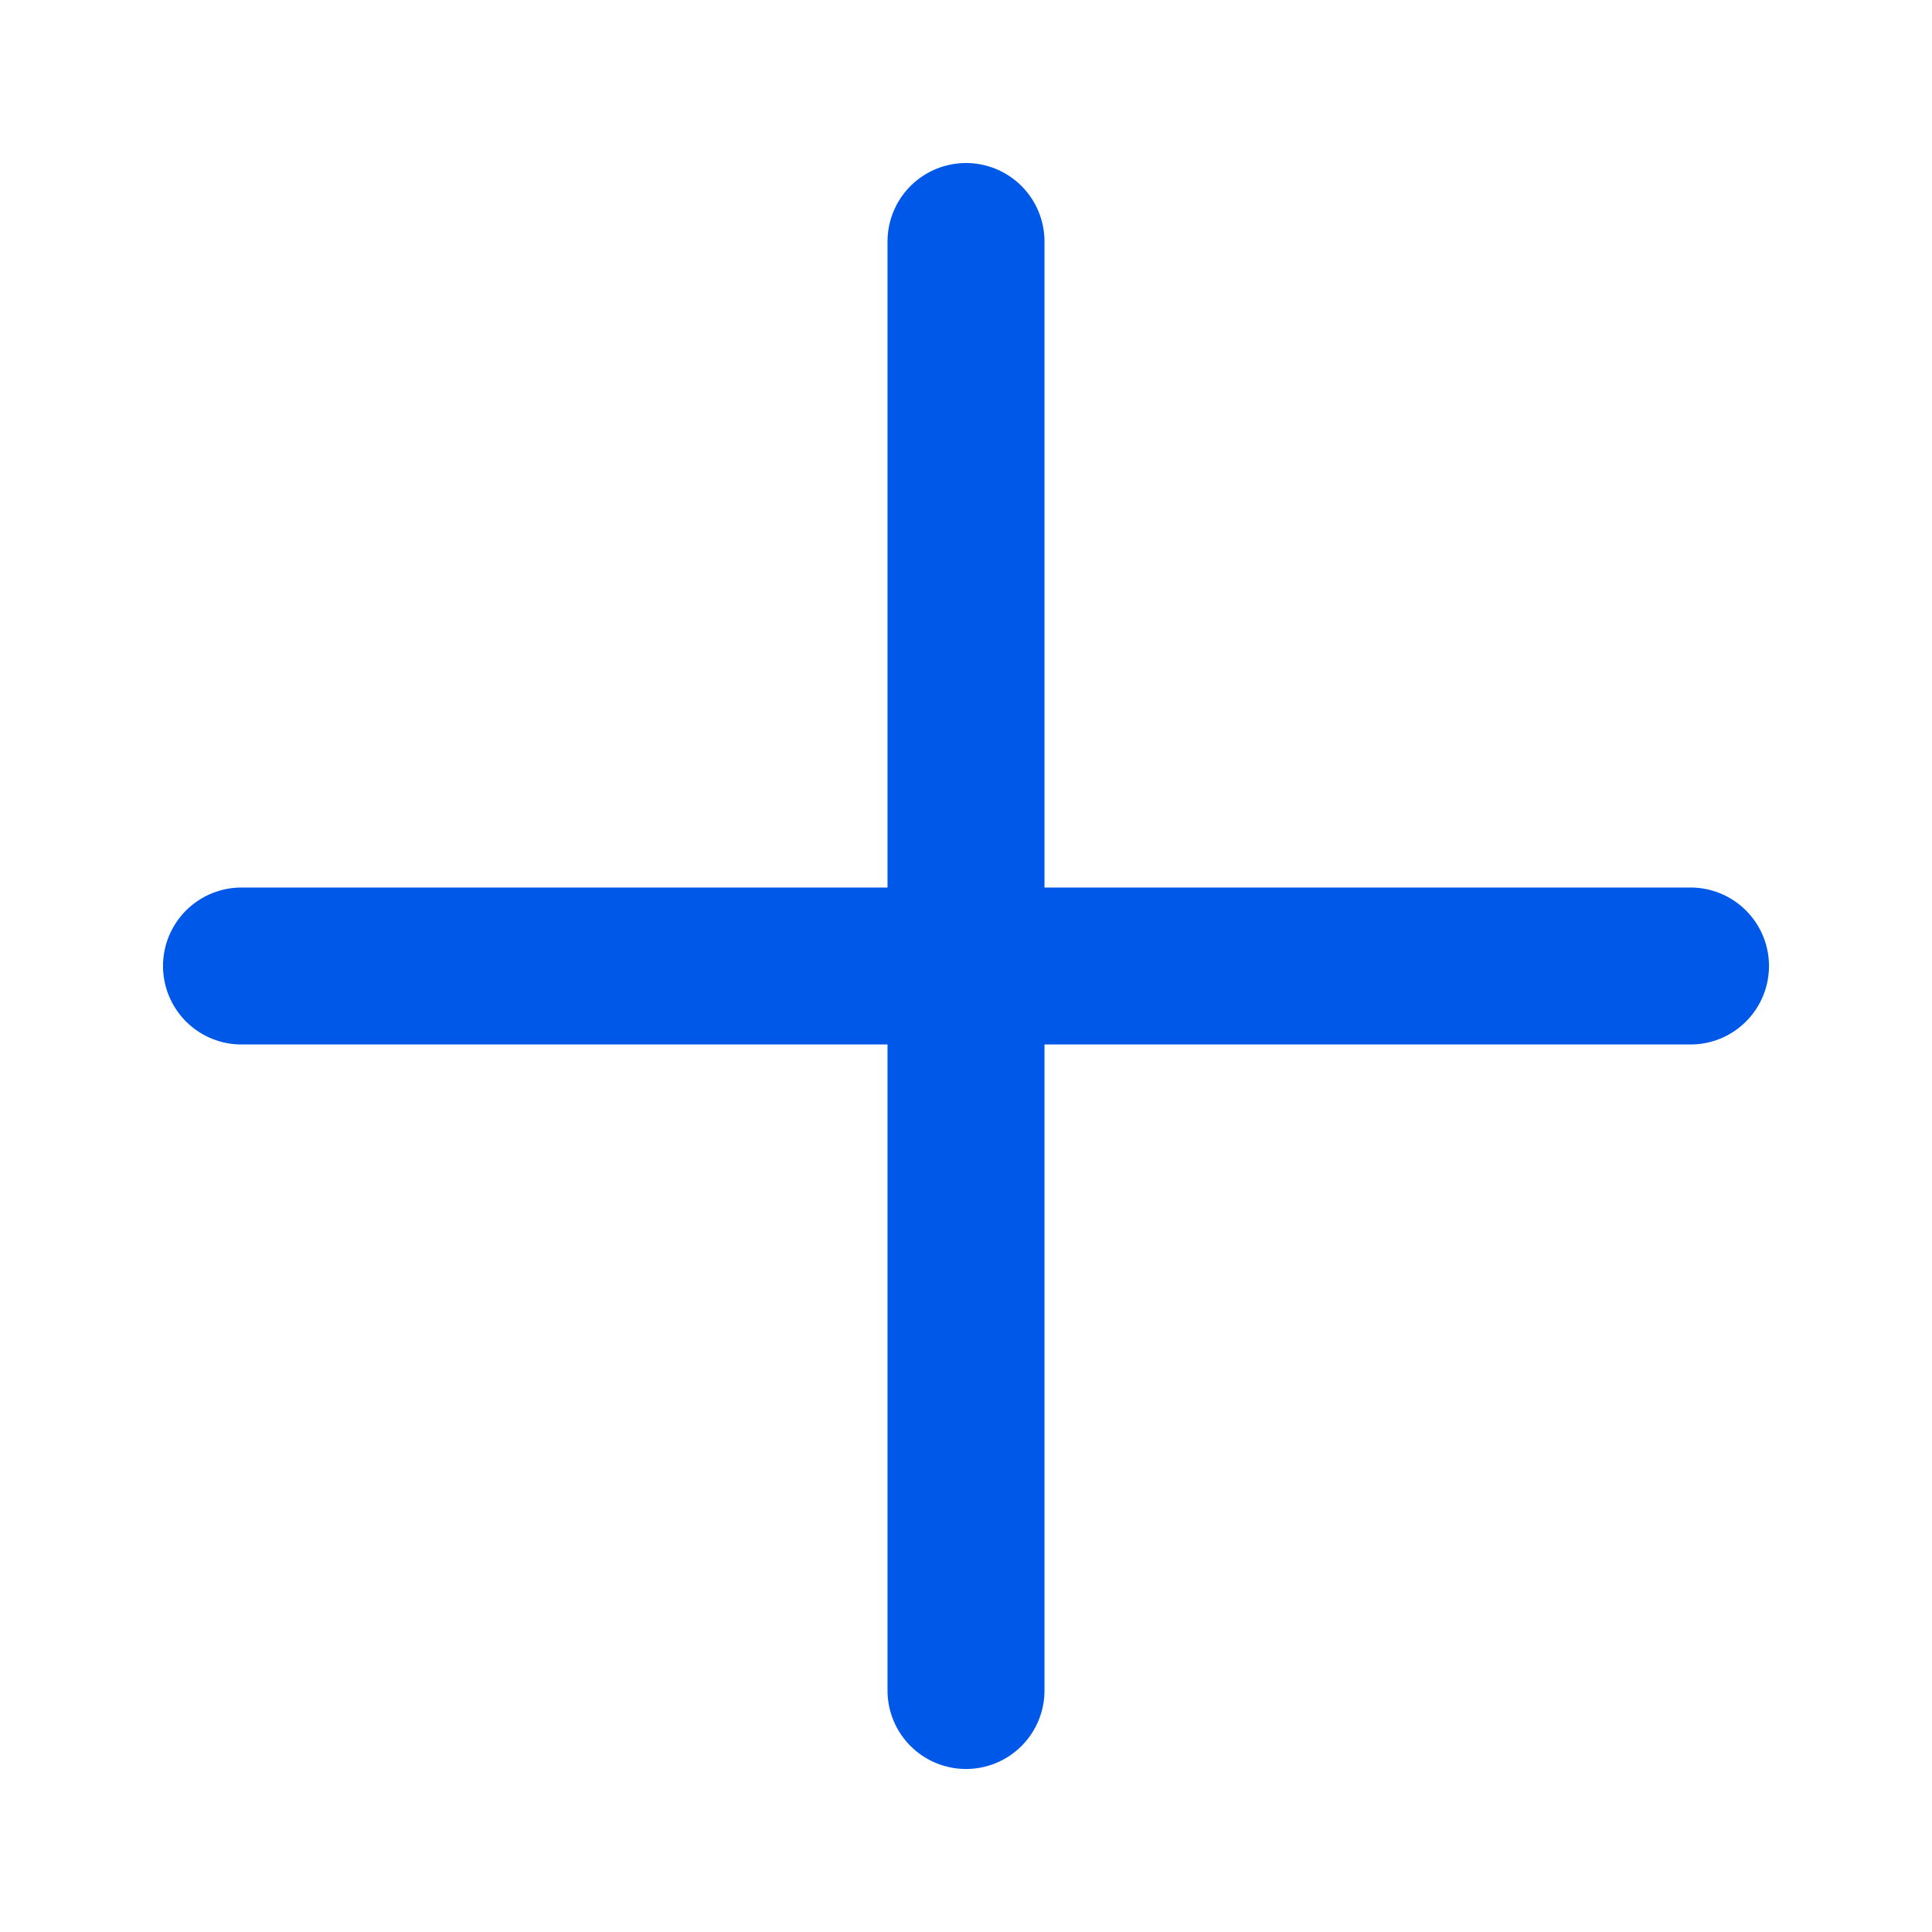
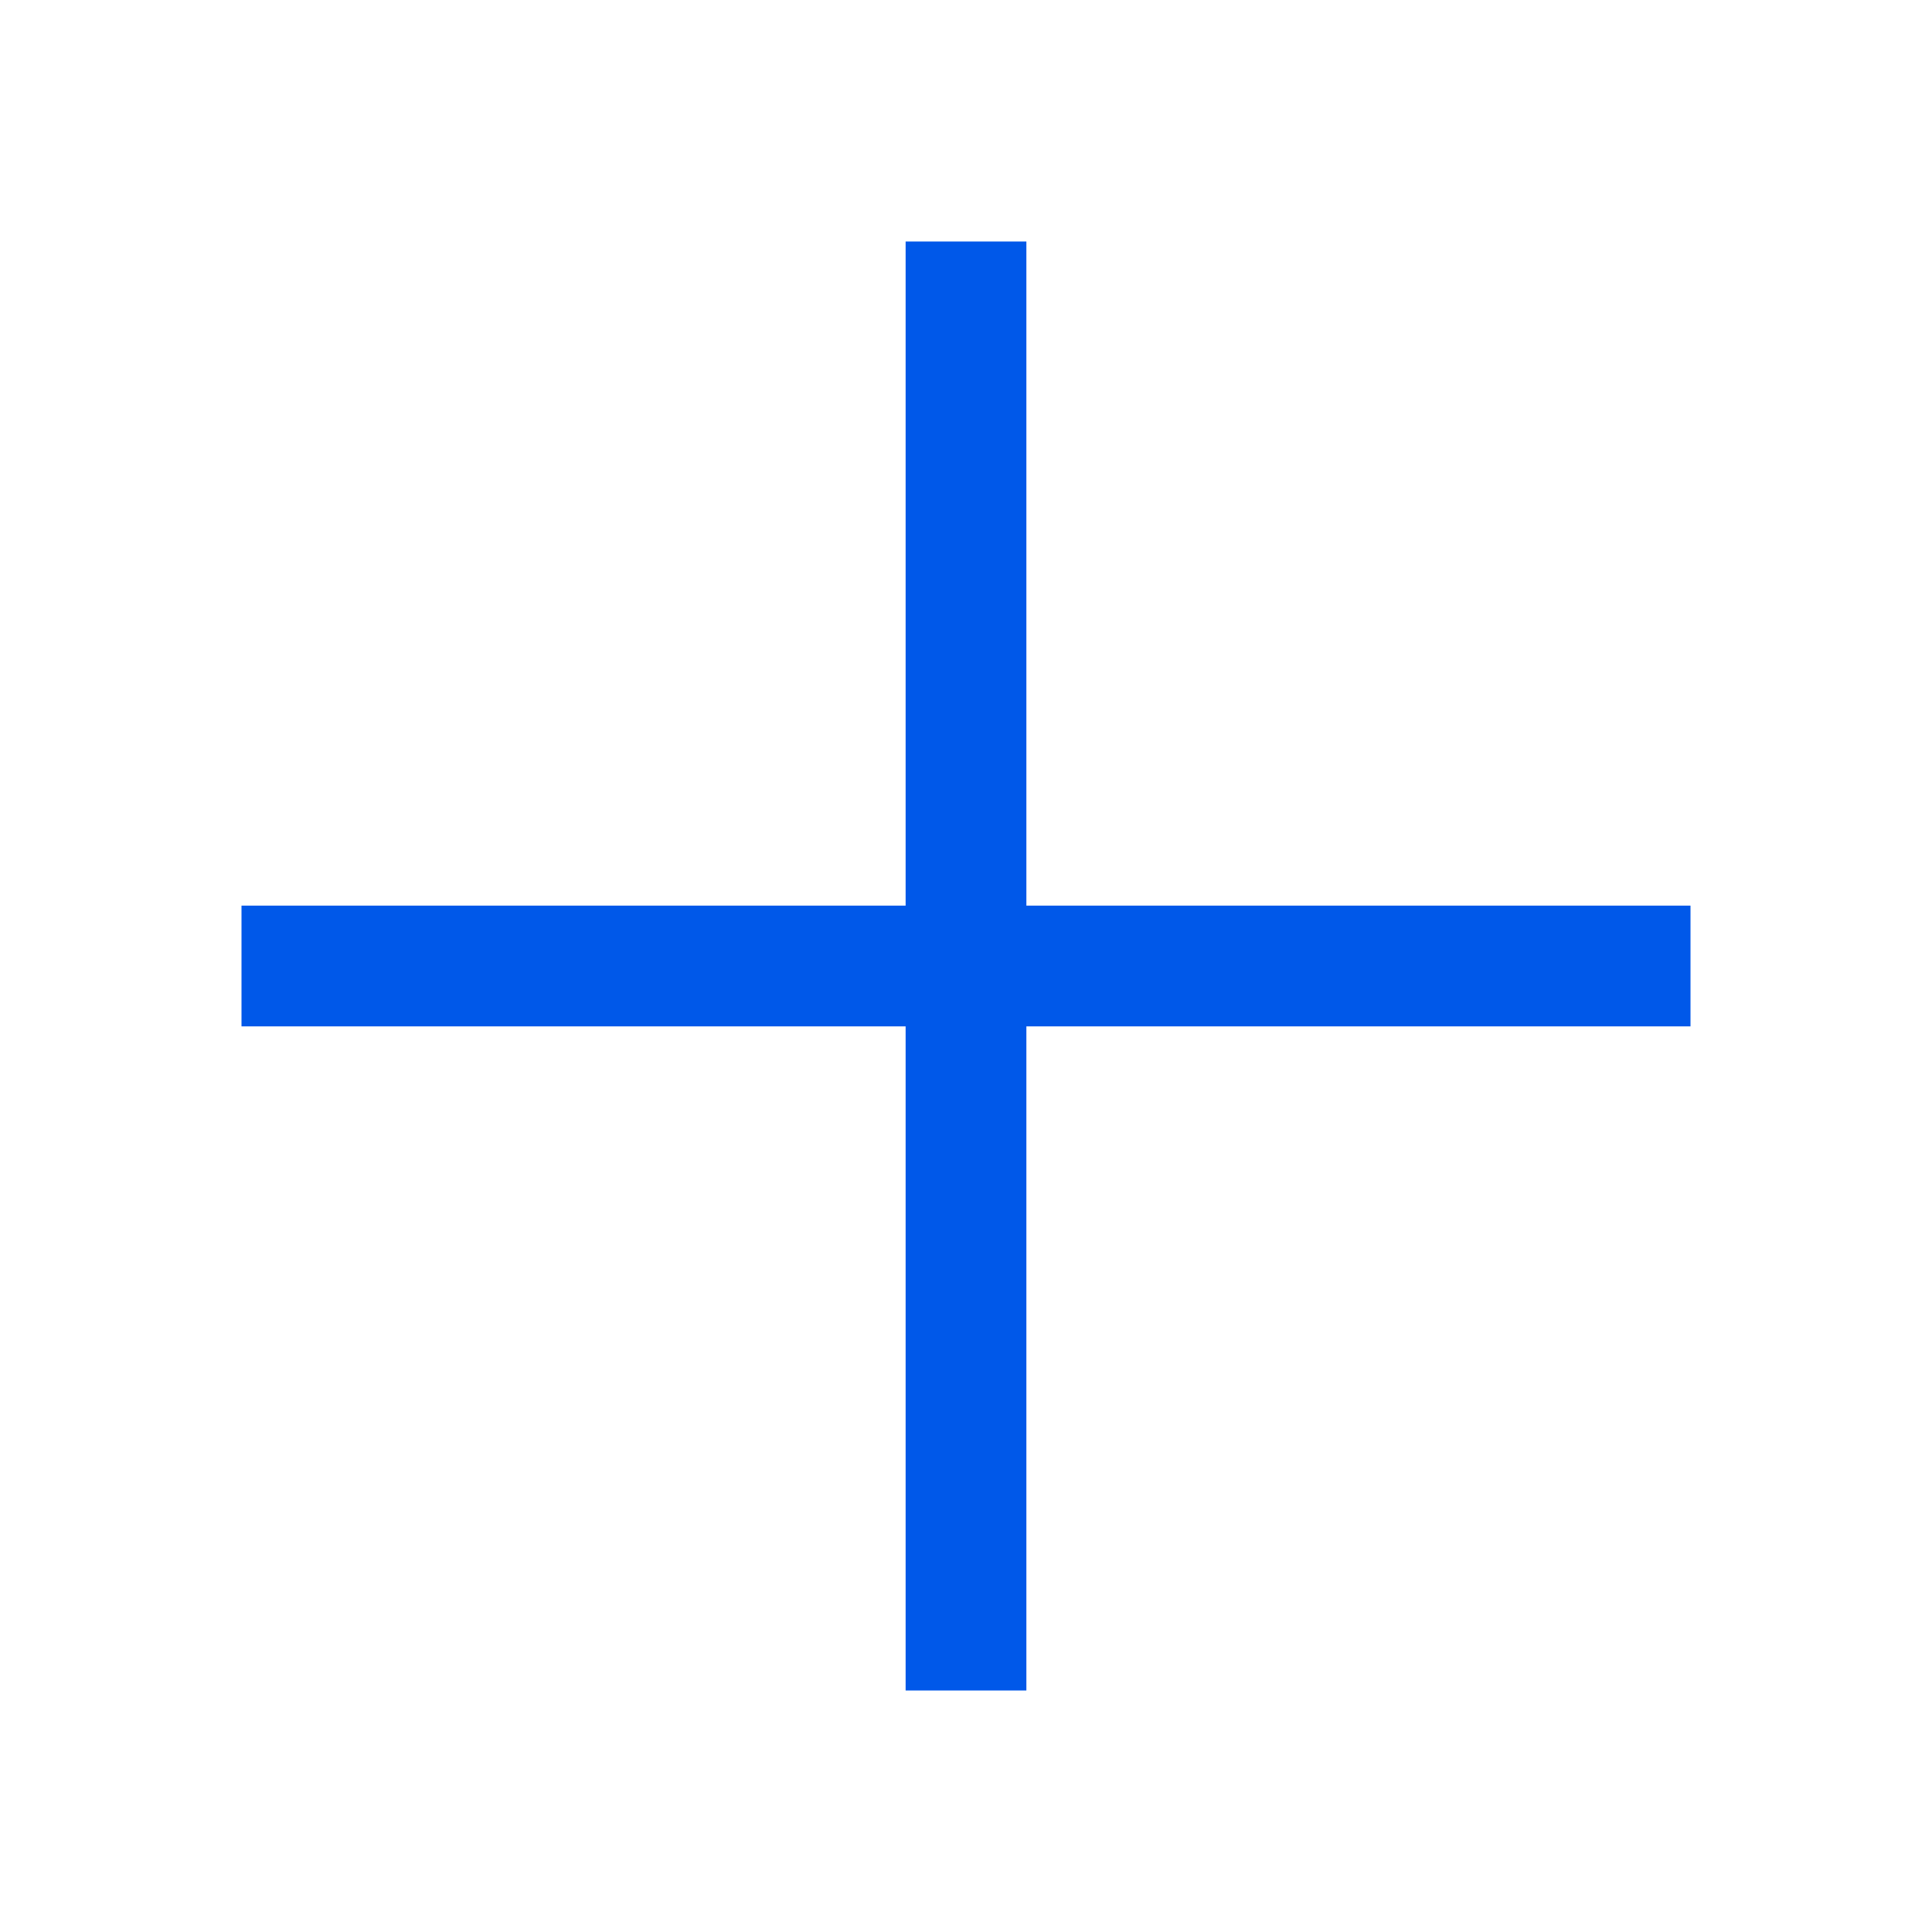
<svg xmlns="http://www.w3.org/2000/svg" width="16" height="16" viewBox="0 0 16 16" fill="none">
-   <path d="M8 2V14" stroke="#0058E9" stroke-width="1.3" stroke-linecap="round" stroke-linejoin="round" />
-   <path d="M2 8L14 8" stroke="#0058E9" stroke-width="1.3" stroke-linecap="round" stroke-linejoin="round" />
+   <path d="M8 2V14" stroke="#0058E9" strokeWidth="1.3" strokeLinecap="round" strokeLinejoin="round" />
+   <path d="M2 8L14 8" stroke="#0058E9" strokeWidth="1.3" strokeLinecap="round" strokeLinejoin="round" />
</svg>
